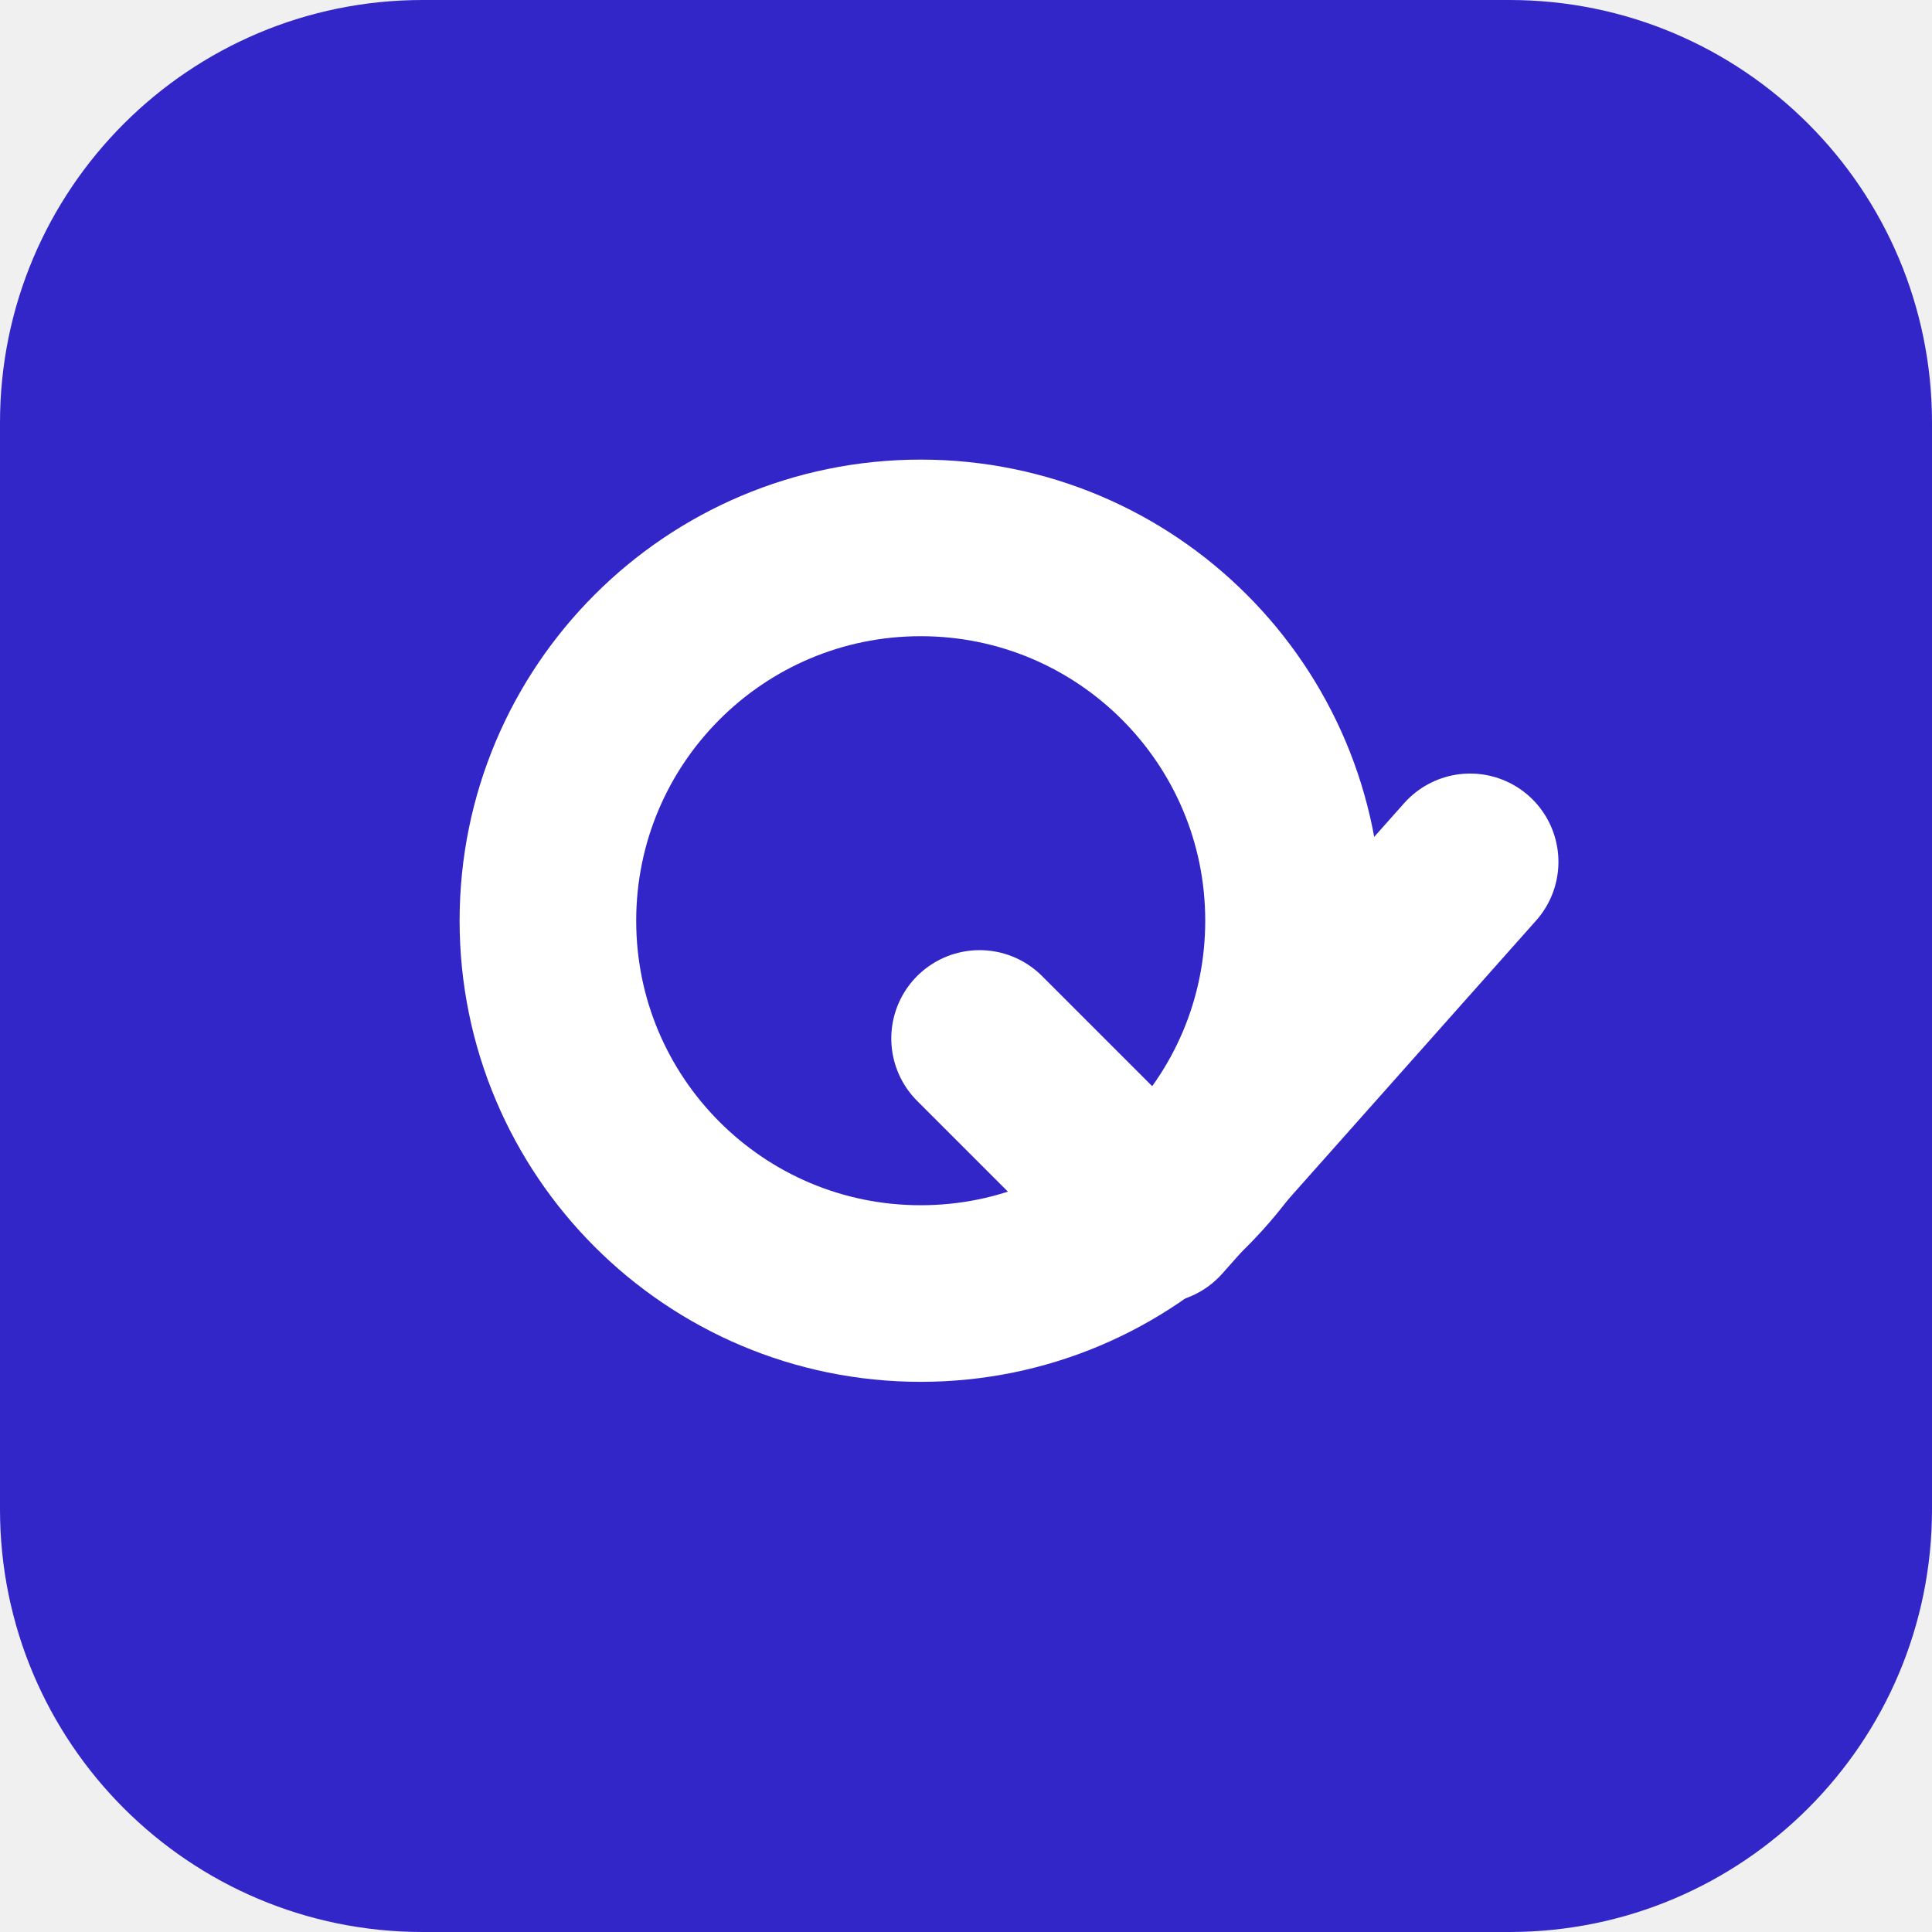
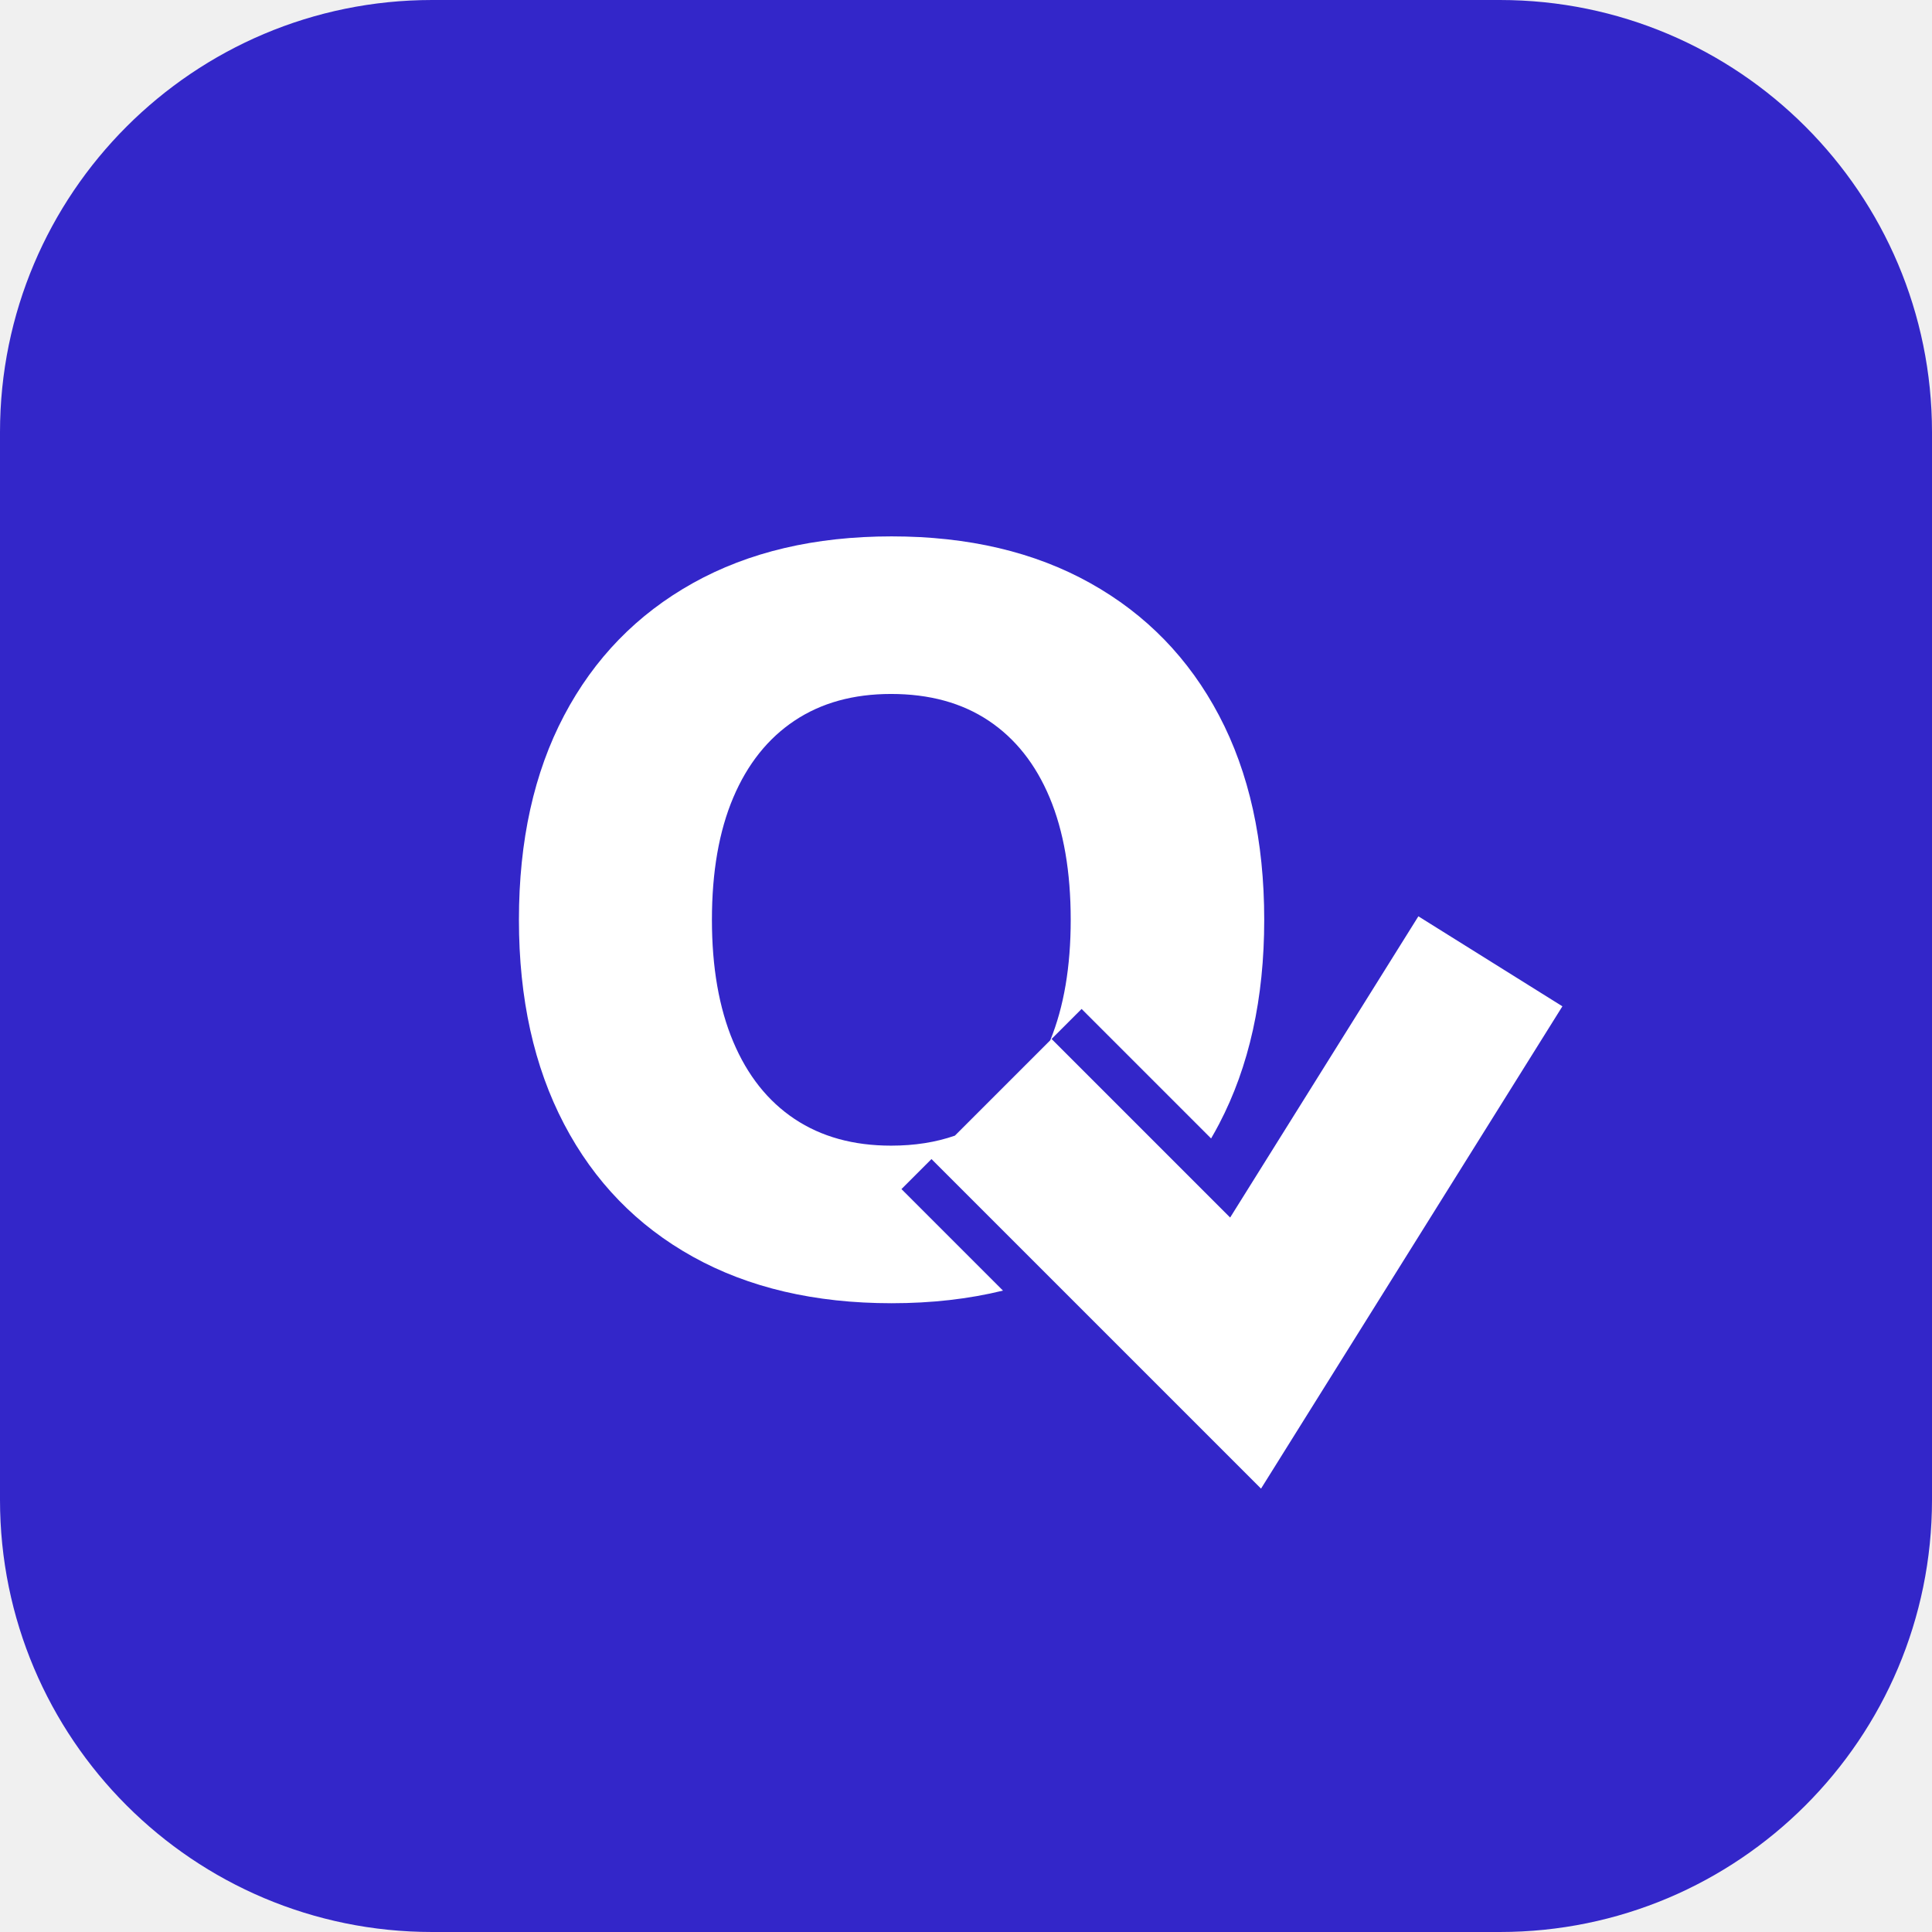
- <svg xmlns="http://www.w3.org/2000/svg" viewBox="0 0 128 128" role="img" aria-label="VeriQall">
-   <rect width="128" height="128" rx="28" fill="#3326C9" />
-   <g transform="translate(22 22) scale(1.3)">
-     <circle cx="30" cy="30" r="19" fill="none" stroke="#FFFFFF" stroke-width="9" />
-     <path d="M33 36l9 9 16-18" fill="none" stroke="#FFFFFF" stroke-width="9" stroke-linecap="round" stroke-linejoin="round" />
-   </g>
+ <svg xmlns="http://www.w3.org/2000/svg" viewBox="-951 -2512 3764 3764" width="512" height="512" role="img" aria-label="VeriQall">
+   <rect x="-951" y="-2512" width="3764" height="3764" rx="842" fill="#3326C9" />
+   <path fill="#FFFFFF" d="M786.0 27.0Q562.0 27.0 399.0 -63.5Q236.0 -154.0 148.0 -322.0Q60.0 -490.0 60.0 -720.0Q60.0 -951.0 148.0 -1118.0Q236.0 -1285.0 399.0 -1376.0Q562.0 -1467.0 786.0 -1467.0Q1010.0 -1467.0 1173.0 -1376.0Q1336.0 -1285.0 1424.0 -1118.0Q1512.0 -951.0 1512.0 -720.0Q1512.0 -490.0 1424.0 -322.0Q1416.528 -307.735 1408.514 -294.027L1156.201 -546.34L1097.709 -487.848L1445.615 -139.942L1812.326 -726.803L2092.928 -551.463L1505.785 388.162L863.742 -253.881L805.25 -195.389L1003.029 2.391Q902.808 27.0 786.0 27.0ZM1095.149 -485.289Q1135.0 -582.962 1135.0 -720.0Q1135.0 -860.0 1094.0 -958.0Q1053.0 -1056.0 975.0 -1108.0Q897.0 -1160.0 785.0 -1160.0Q675.0 -1160.0 597.0 -1108.0Q519.0 -1056.0 477.5 -958.0Q436.0 -860.0 436.0 -720.0Q436.0 -581.0 477.5 -482.5Q519.0 -384.0 597.0 -332.0Q675.0 -280.0 785.0 -280.0Q853.528 -280.0 909.328 -299.467L1095.149 -485.289Z" />
</svg>
